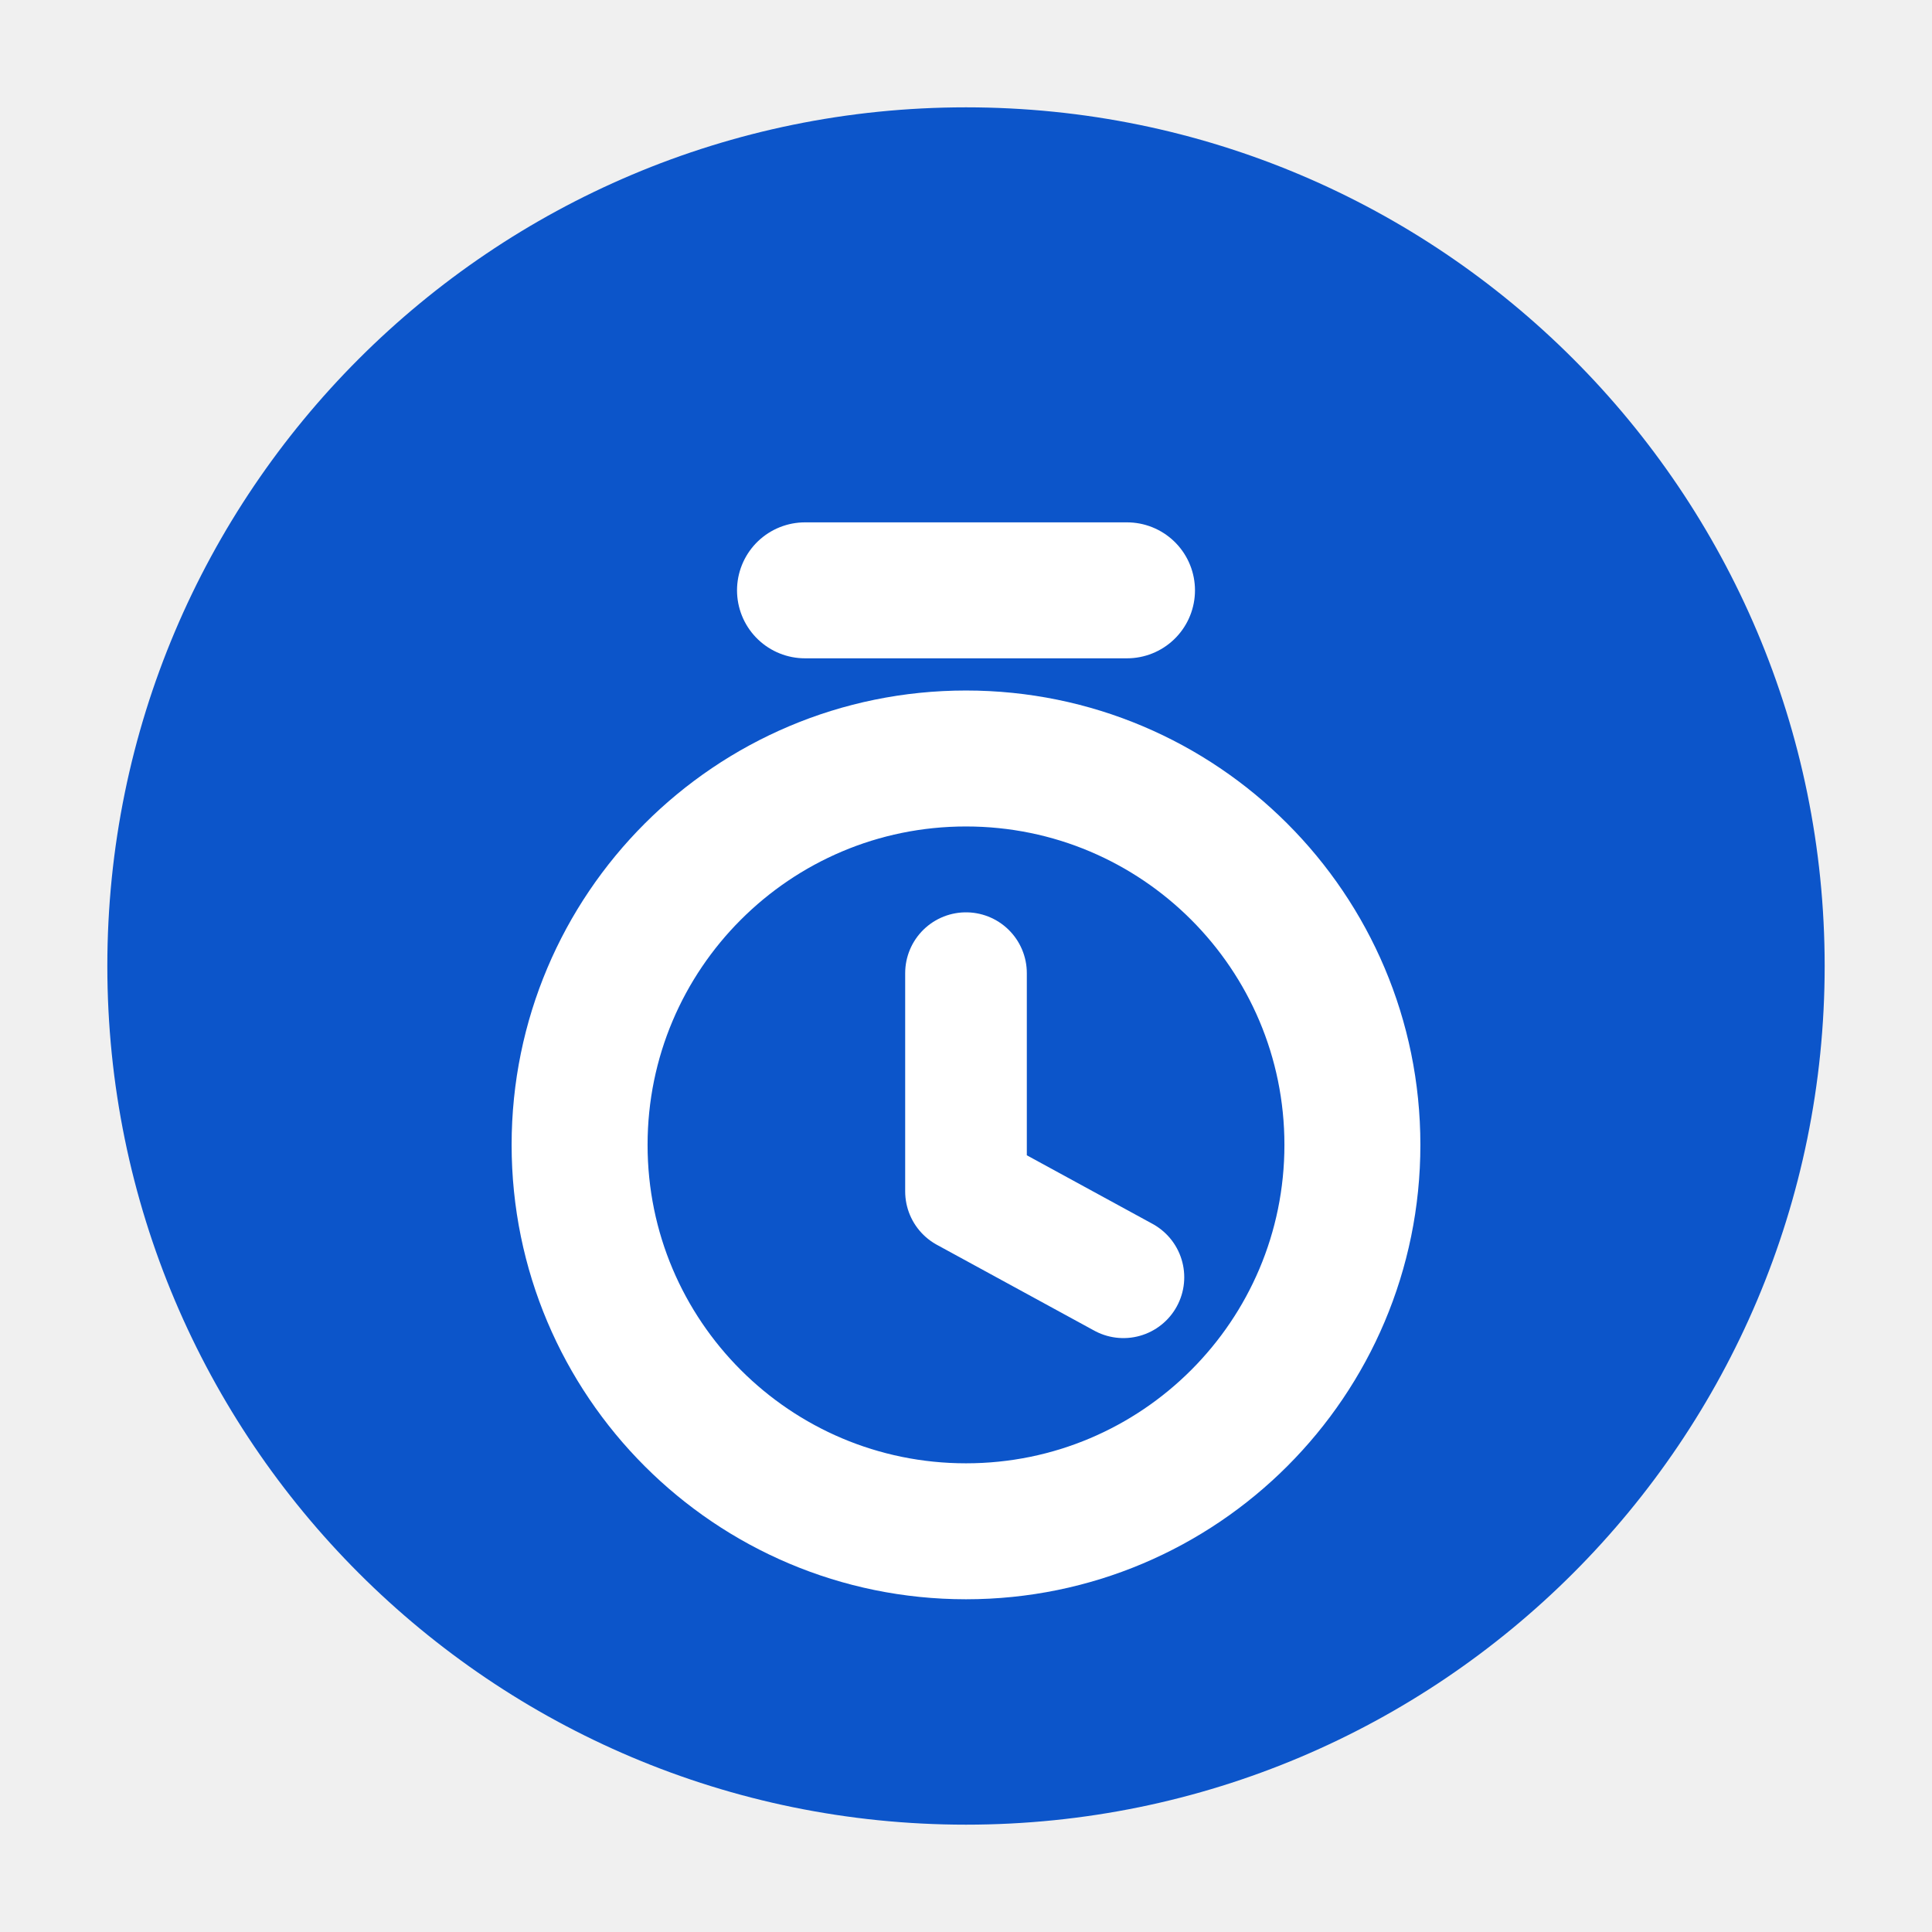
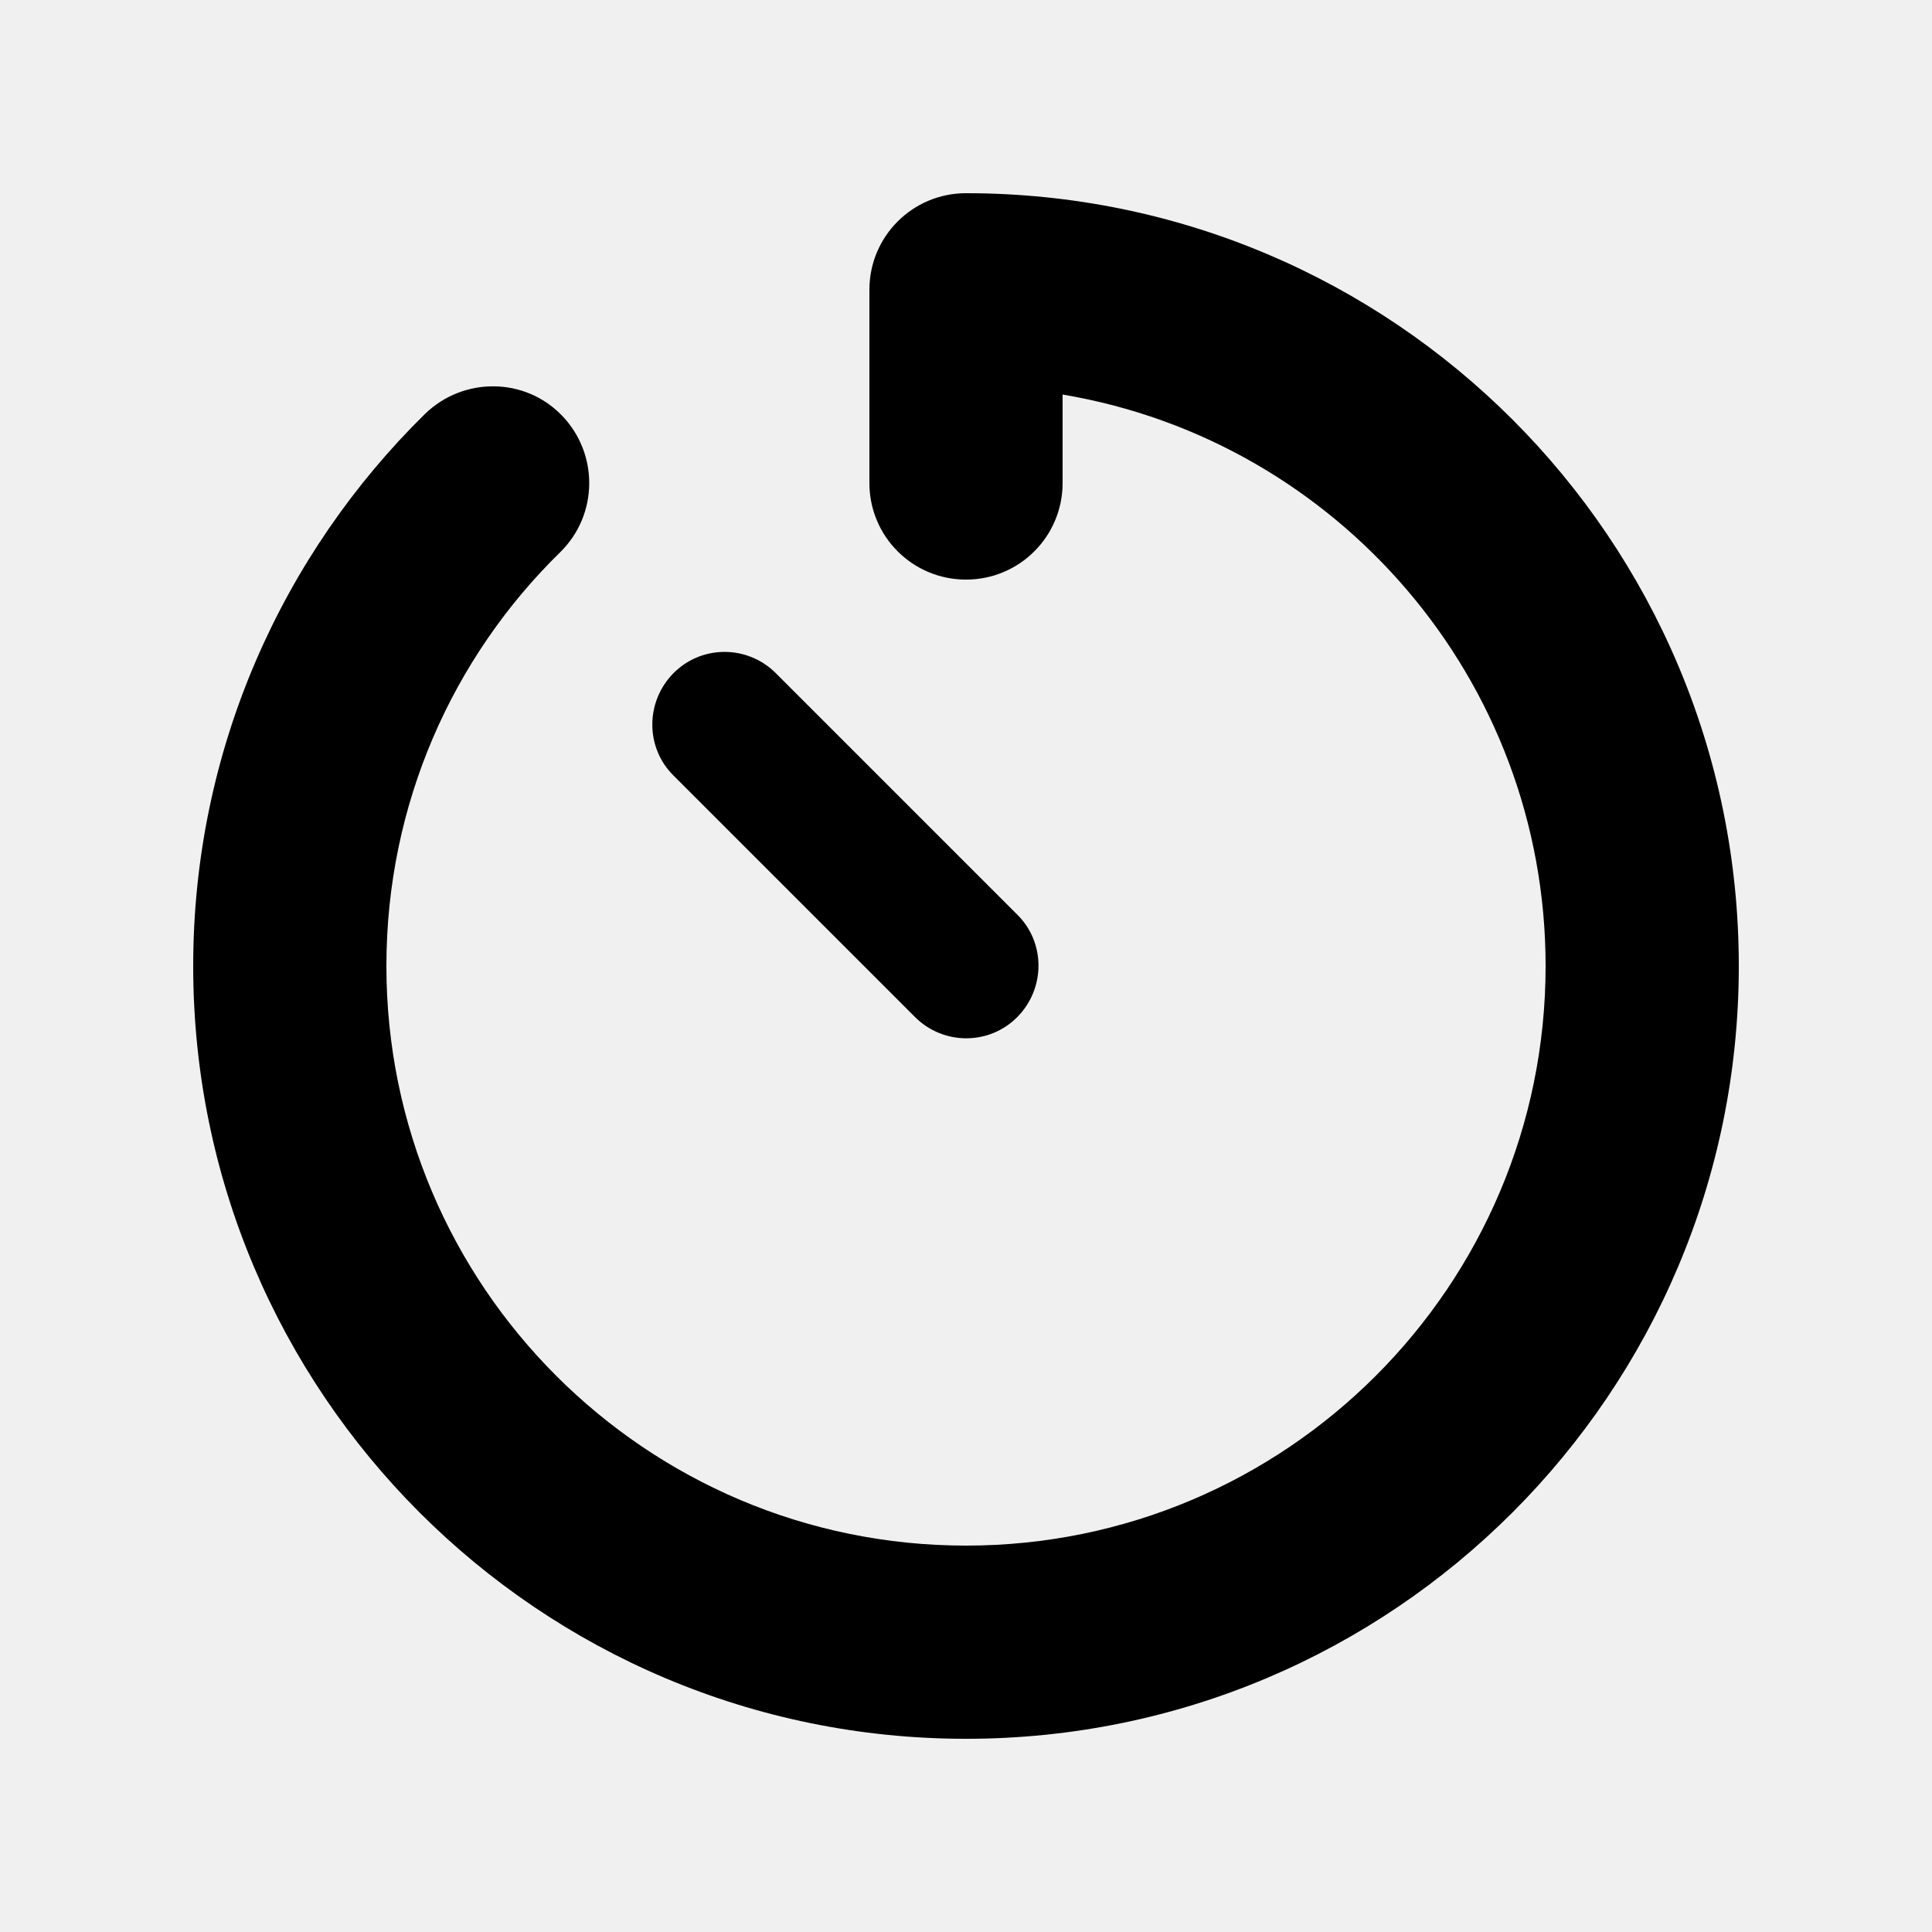
- <svg xmlns="http://www.w3.org/2000/svg" width="54" height="54" viewBox="0 0 54 54" role="img" aria-hidden="true">
-   <circle cx="27" cy="27" r="24" fill="#0C55CA" />
-   <path d="M22.5 16.5h9" fill="none" stroke="#fff" stroke-width="3.8" stroke-linecap="round" />
-   <path d="M27 21.2a10.8 10.8 0 1 0 0 21.6 10.8 10.8 0 0 0 0-21.6Z" fill="none" stroke="#fff" stroke-width="3.8" />
-   <path d="M27 27.2v6.1l4.4 2.4" fill="none" stroke="#fff" stroke-width="3.4" stroke-linecap="round" stroke-linejoin="round" />
+ <svg xmlns="http://www.w3.org/2000/svg" viewBox="0 0 640 640">
+   <path fill="rgb(0, 0, 0)" d="M320 64C302.3 64 288 78.3 288 96L288 160C288 177.7 302.3 192 320 192C337.7 192 352 177.7 352 160L352 130.7C442.8 145.9 512 224.9 512 320C512 426 426 512 320 512C214 512 128 426 128 320C128 266.3 150 217.7 185.6 182.9C198.2 170.5 198.4 150.3 186.1 137.6C173.8 124.9 153.5 124.8 140.8 137.1C93.5 183.6 64 248.4 64 320C64 461.4 178.6 576 320 576C461.4 576 576 461.4 576 320C576 178.6 461.4 64 320 64zM257 223C247.6 213.6 232.4 213.6 223.1 223C213.8 232.4 213.7 247.6 223.1 256.9L303.1 336.9C312.5 346.3 327.7 346.3 337 336.9C346.3 327.5 346.4 312.3 337 303L257 223z" />
</svg>
